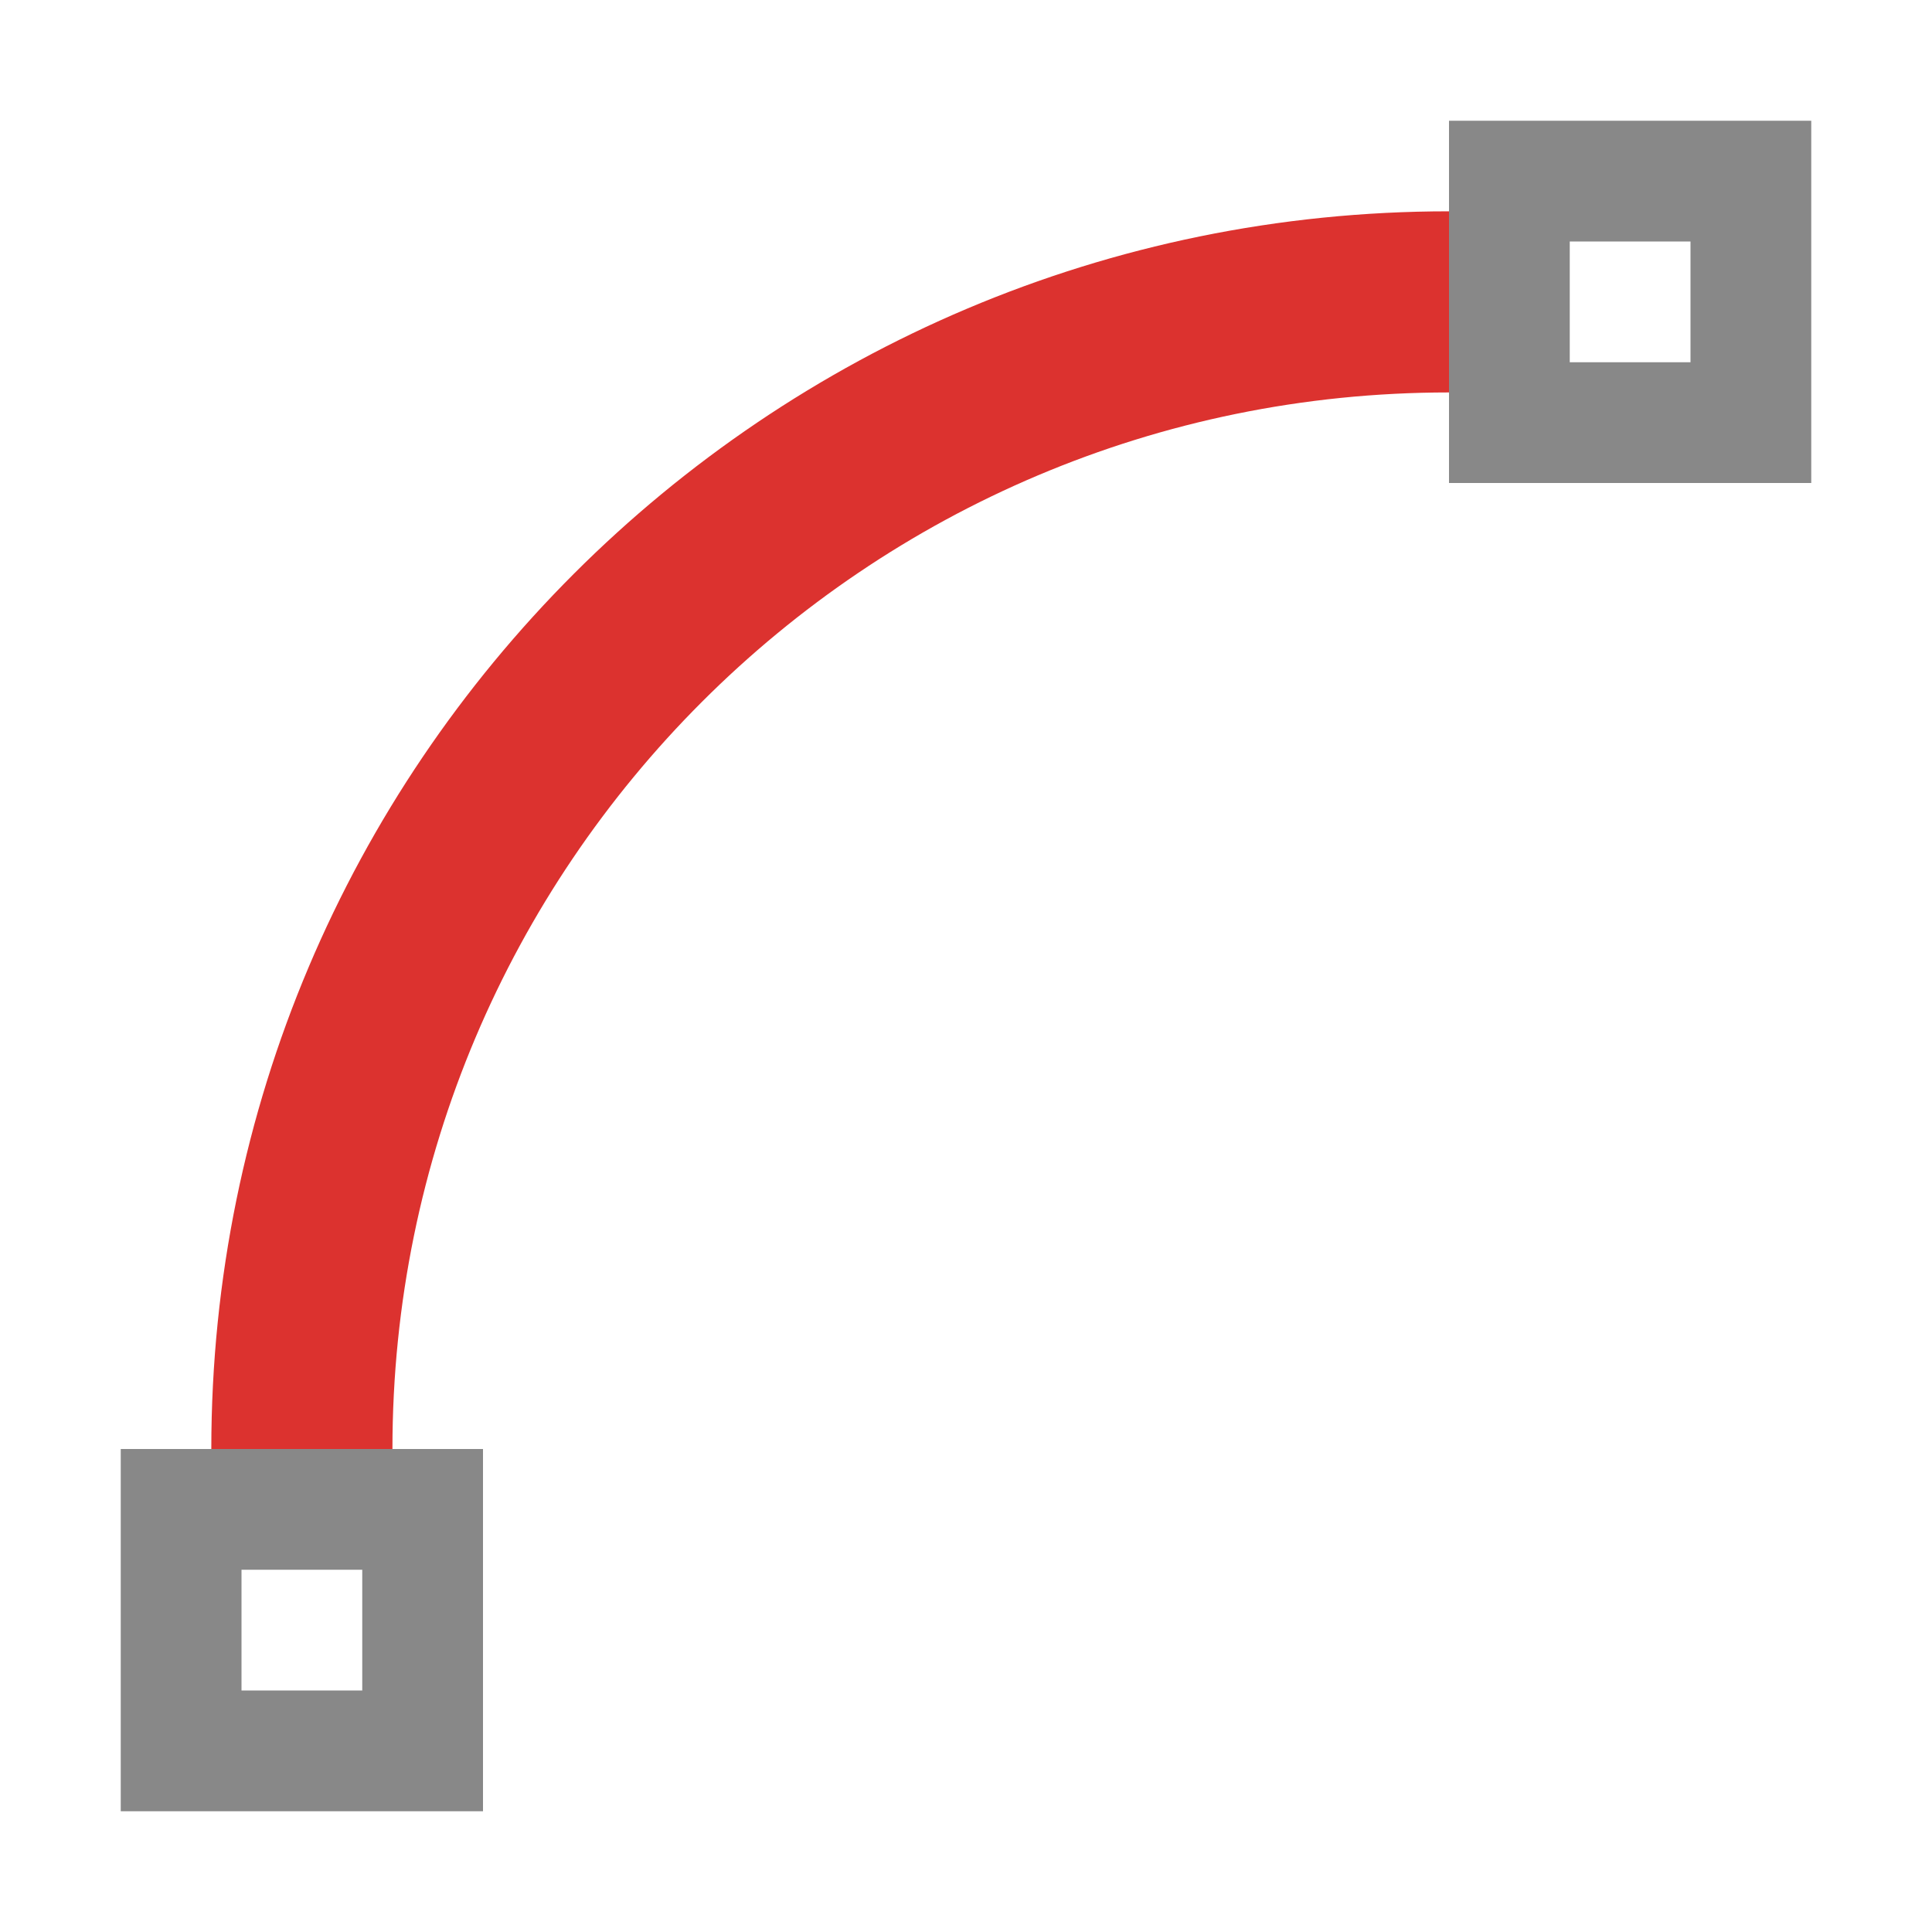
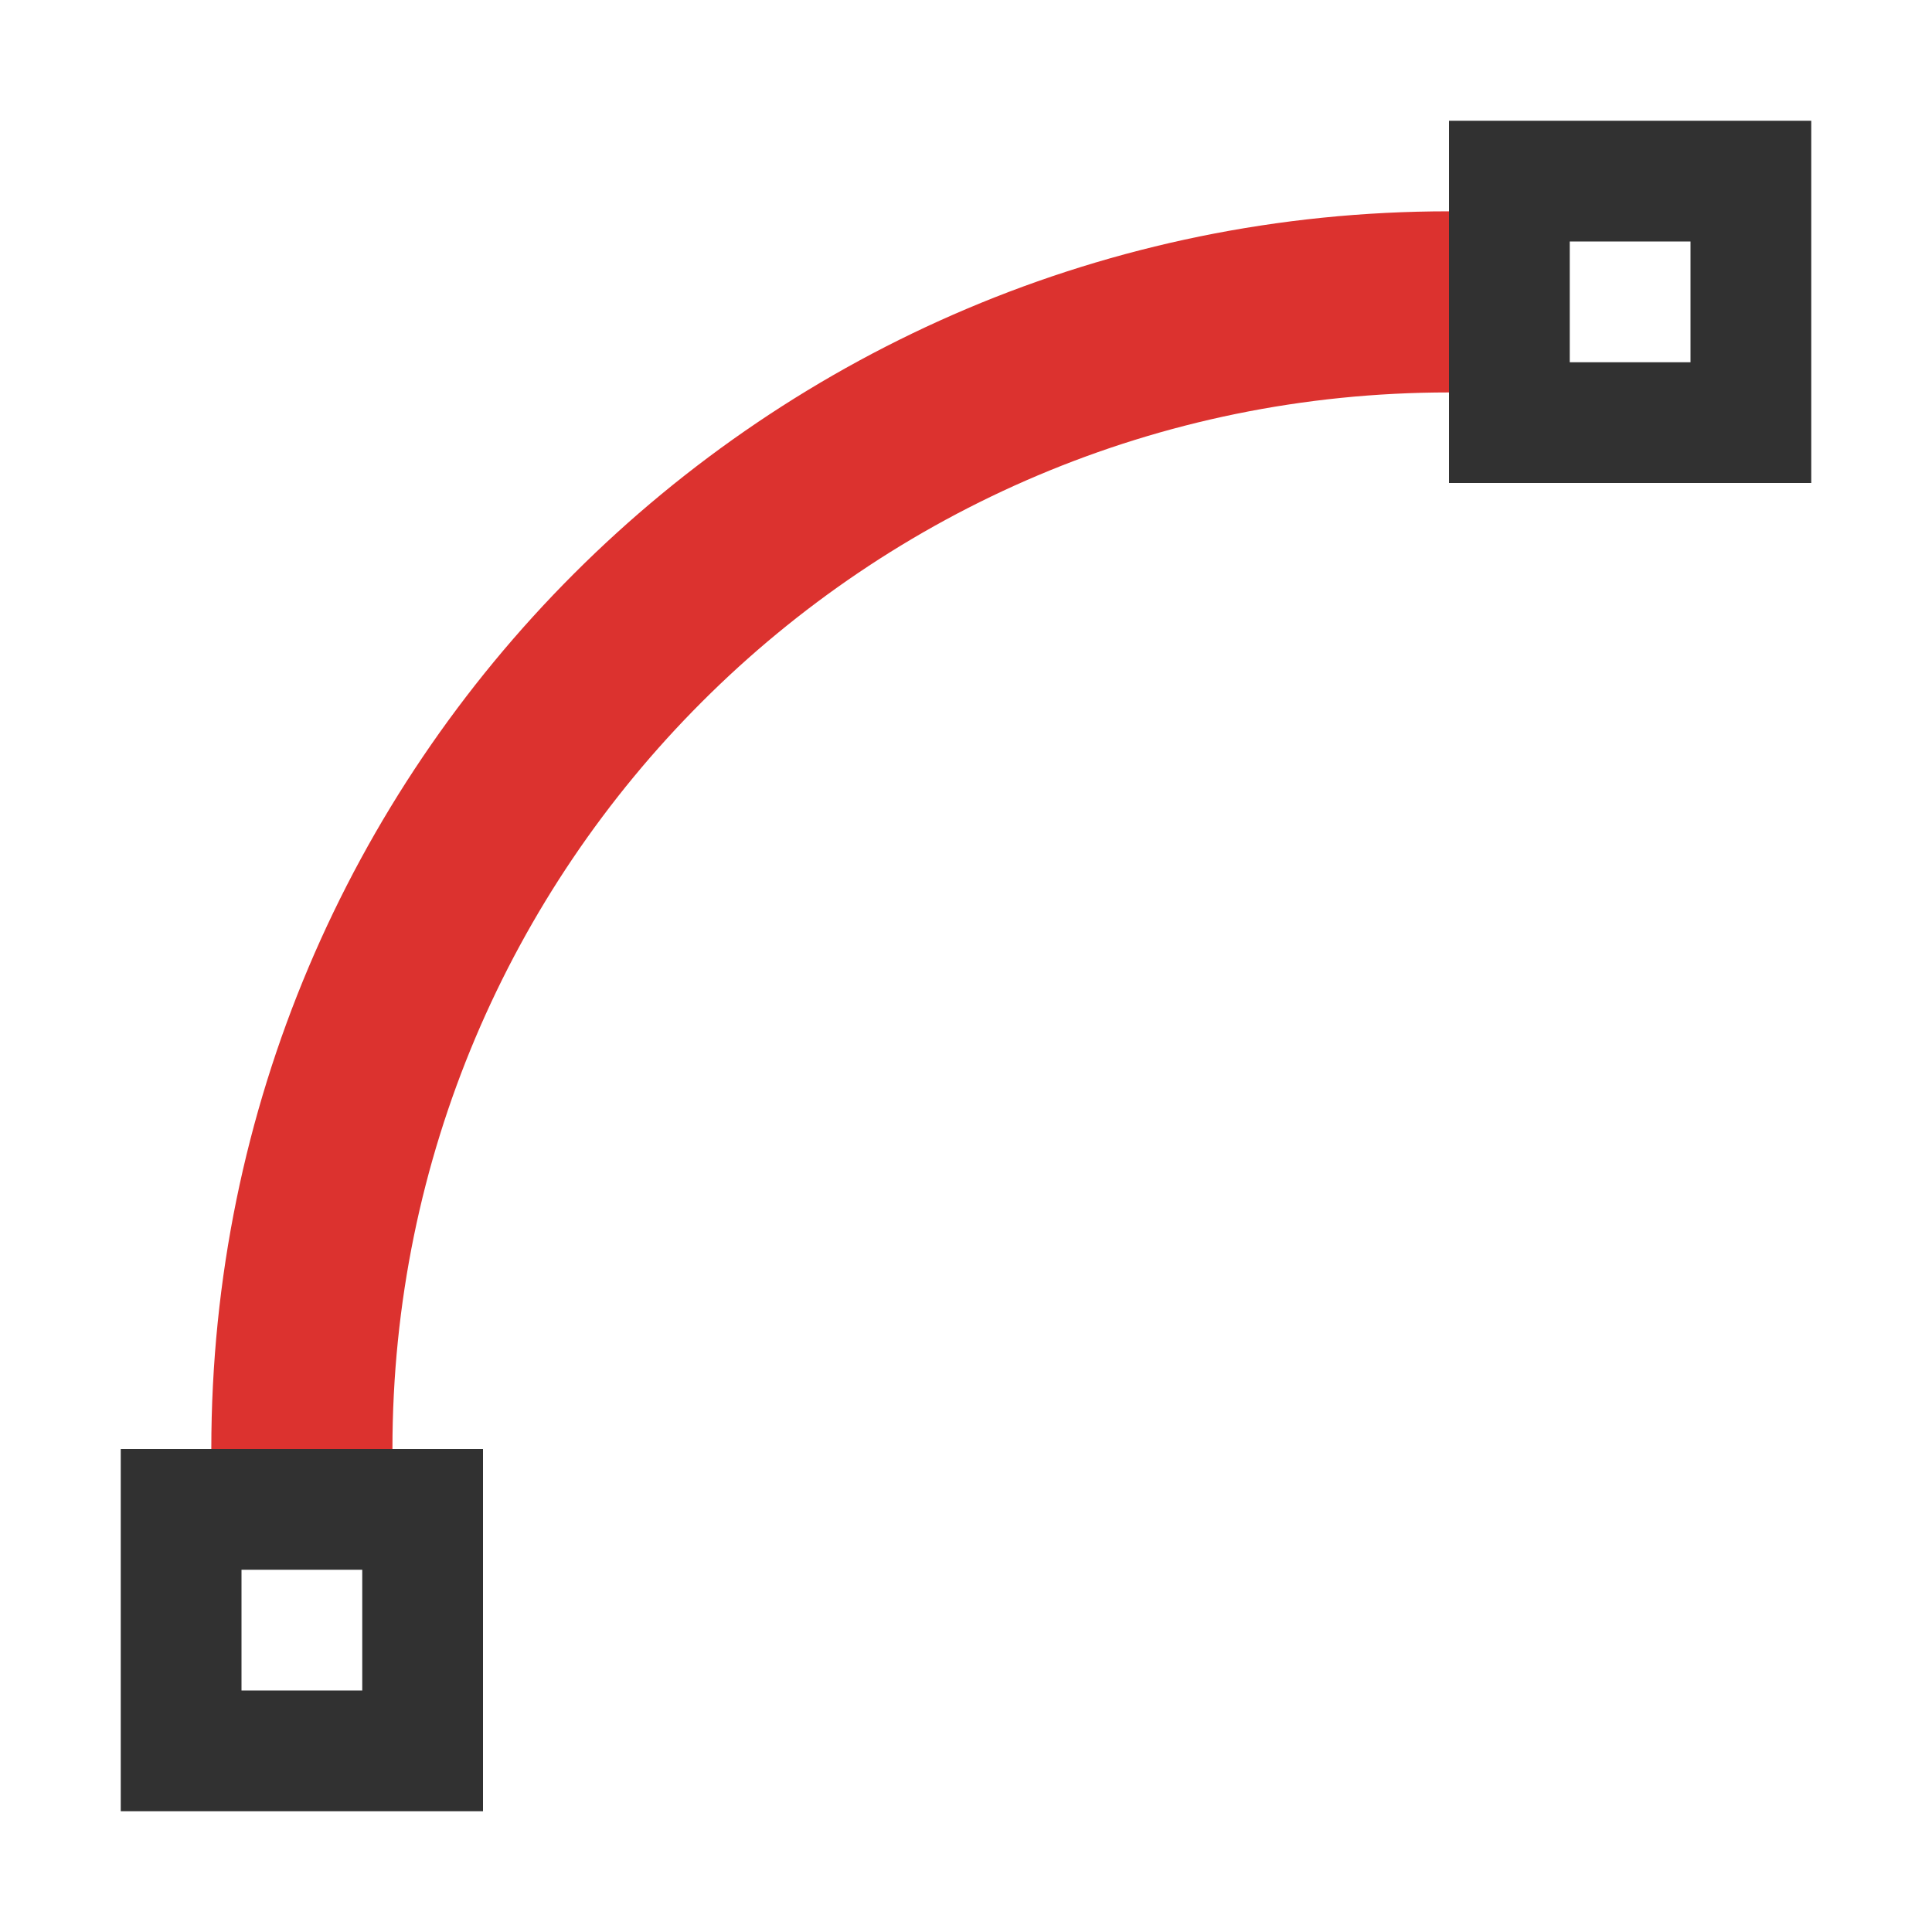
<svg xmlns="http://www.w3.org/2000/svg" viewBox="0 0 16 16">
-   <path d="m 12 1 0 3 l 3 0 0 -3 z m 1 1 1 0 0 1 -1 0 z" style="fill:#888;opacity:1;fill-opacity:1;stroke:none" />
-   <path d="M -2.5 -12 A 9.5 9.5 0 0 1 -12 -2.5" transform="matrix(0,-1,-1,0,0,0)" style="stroke-dasharray:none;stroke-opacity:1;fill:none;opacity:1;stroke-miterlimit:4;fill-opacity:1;stroke:#dc322f;fill-rule:nonzero;stroke-linecap:butt;stroke-linejoin:round;stroke-width:1.5;stroke-dashoffset:0" />
-   <path d="m 1 12 0 3 l 3 0 0 -3 z m 1 1 1 0 0 1 -1 0 z" style="fill:#888;opacity:1;fill-opacity:1;stroke:none" />
+   <path style="fill:#313131;opacity:1;fill-opacity:1;stroke:none" d="m 12 1 0 3 l 3 0 0 -3 z m 1 1 1 0 0 1 -1 0 z" />
+   <path transform="matrix(0 -1 -1 0 0 0)" style="stroke-dasharray:none;stroke-opacity:1;fill:none;opacity:1;stroke-miterlimit:4;stroke:#dc322f;stroke-linecap:butt;stroke-linejoin:round;stroke-width:1.5;stroke-dashoffset:0" d="M -2.5 -12 A 9.5 9.5 0 0 1 -12 -2.5" />
+   <path style="fill:#313131;opacity:1;fill-opacity:1;stroke:none" d="m 1 12 0 3 l 3 0 0 -3 z m 1 1 1 0 0 1 -1 0 z" />
</svg>
